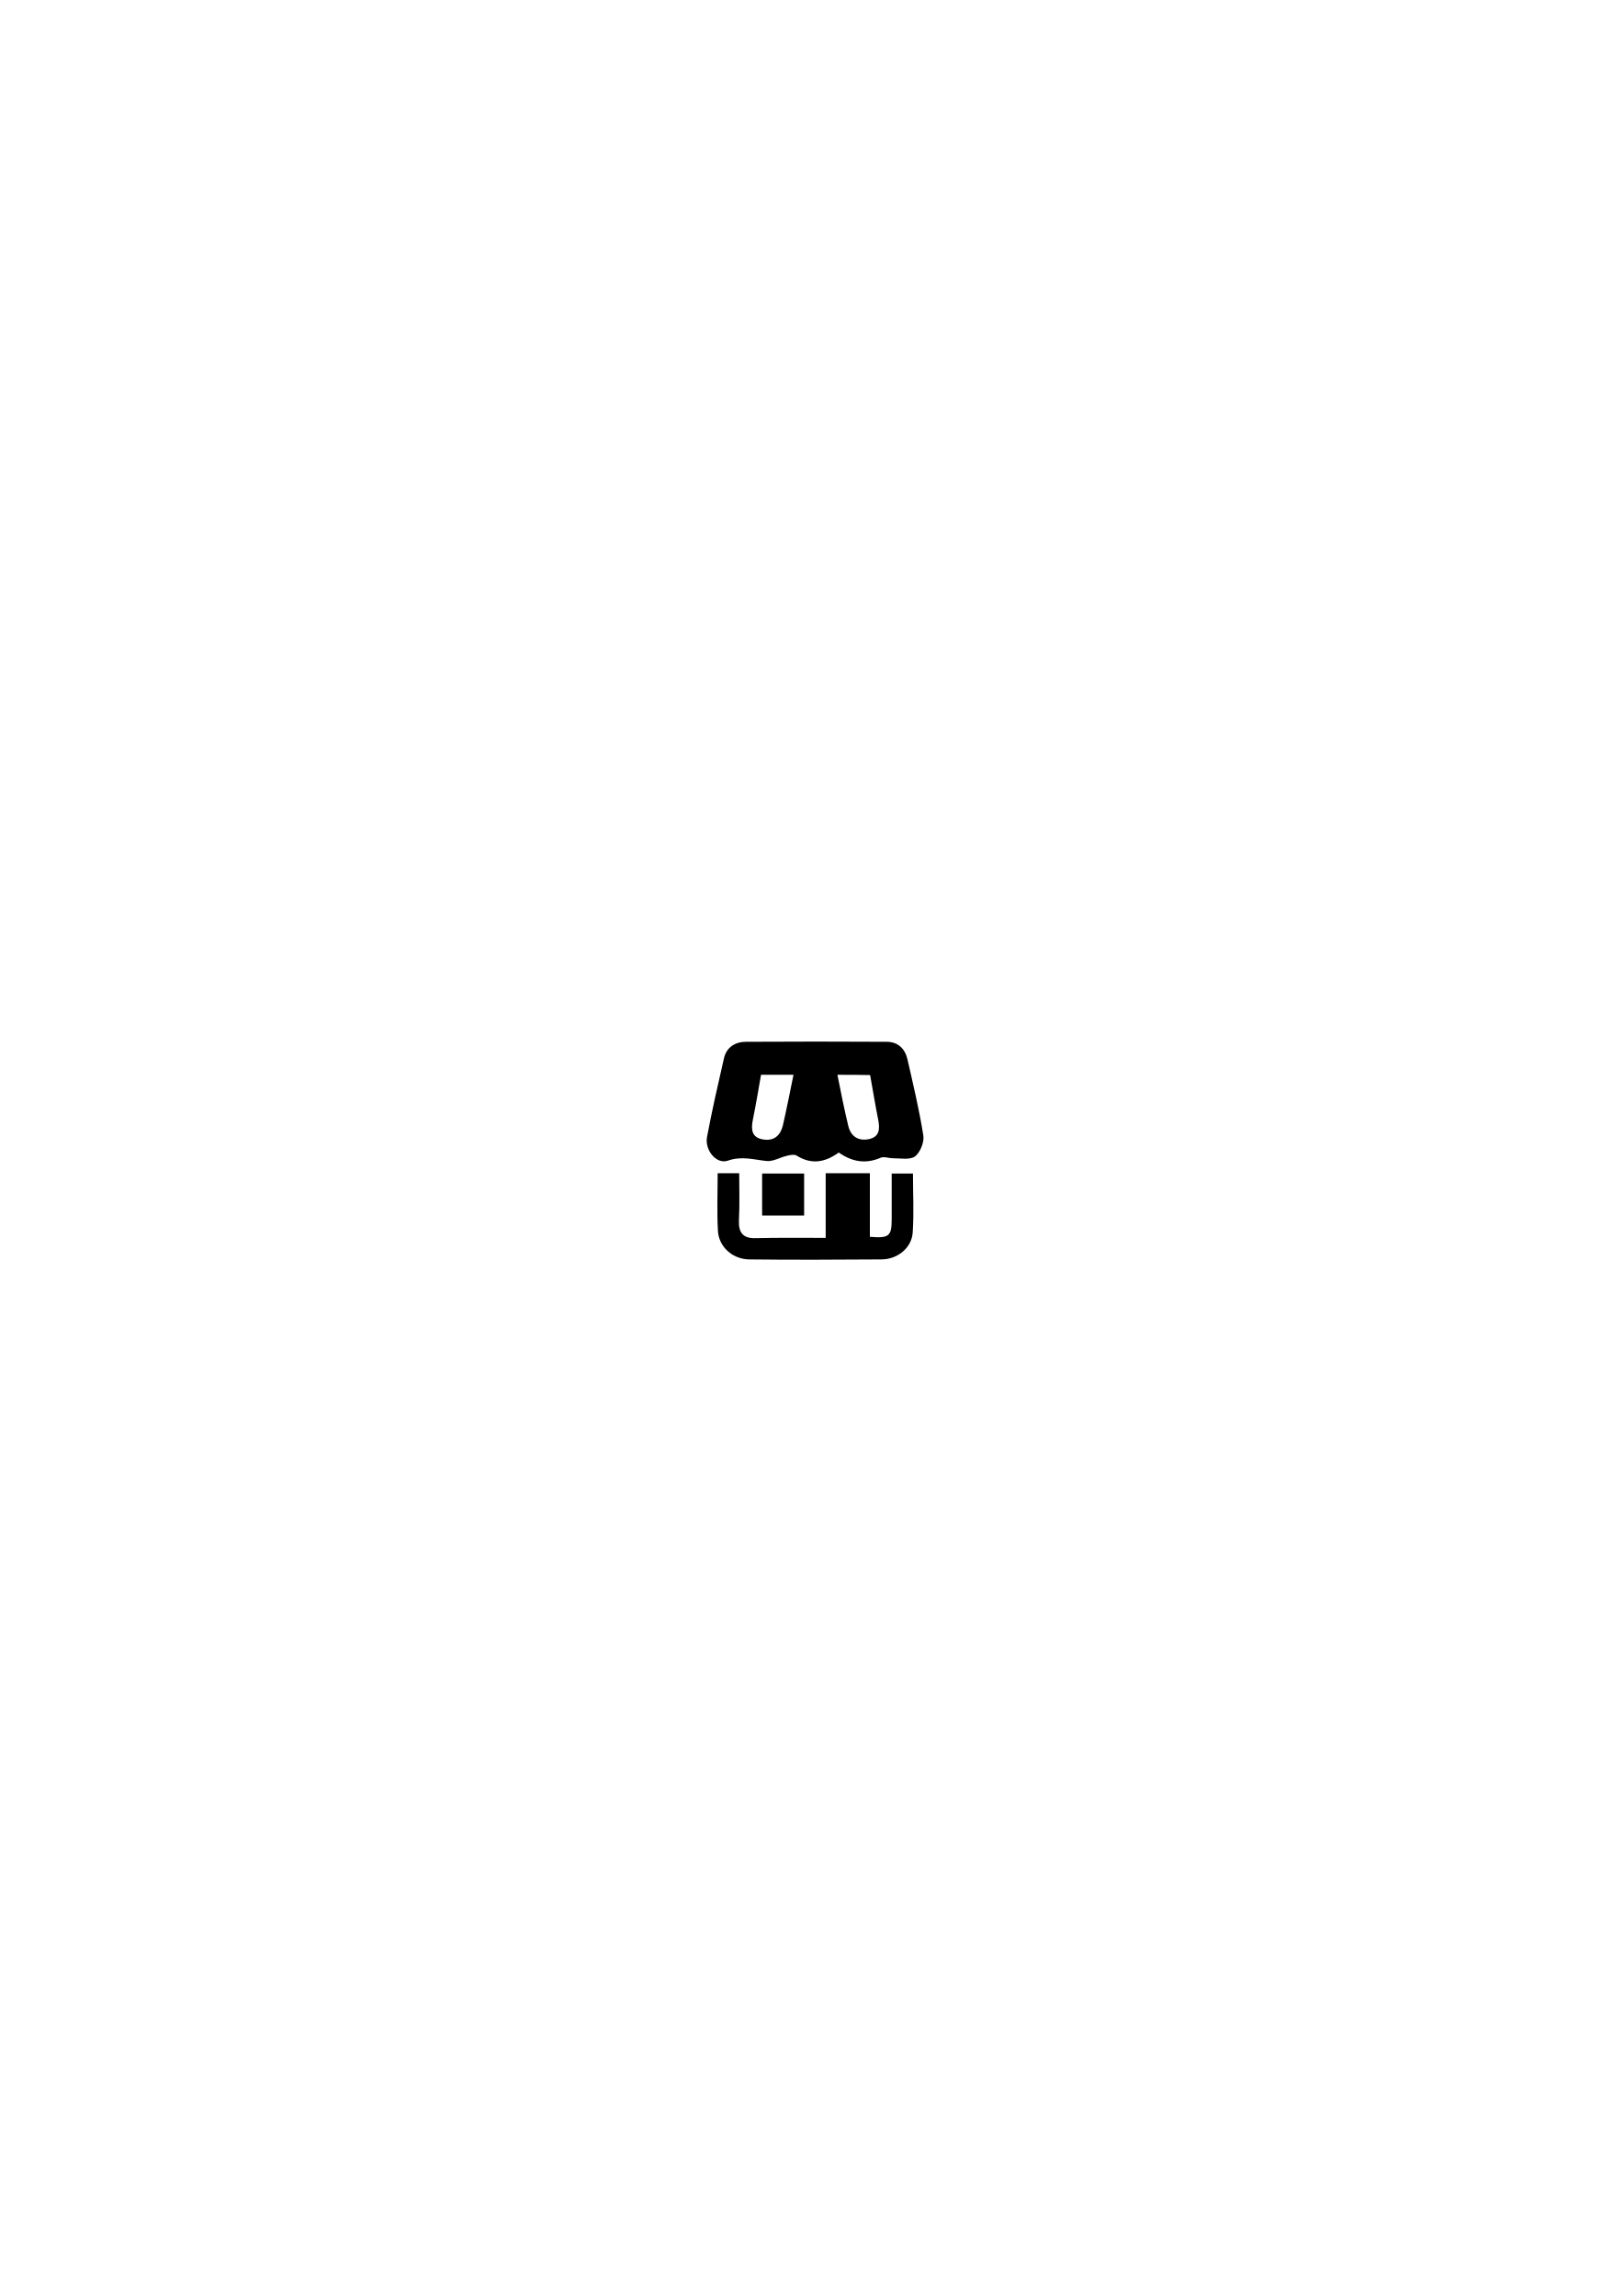
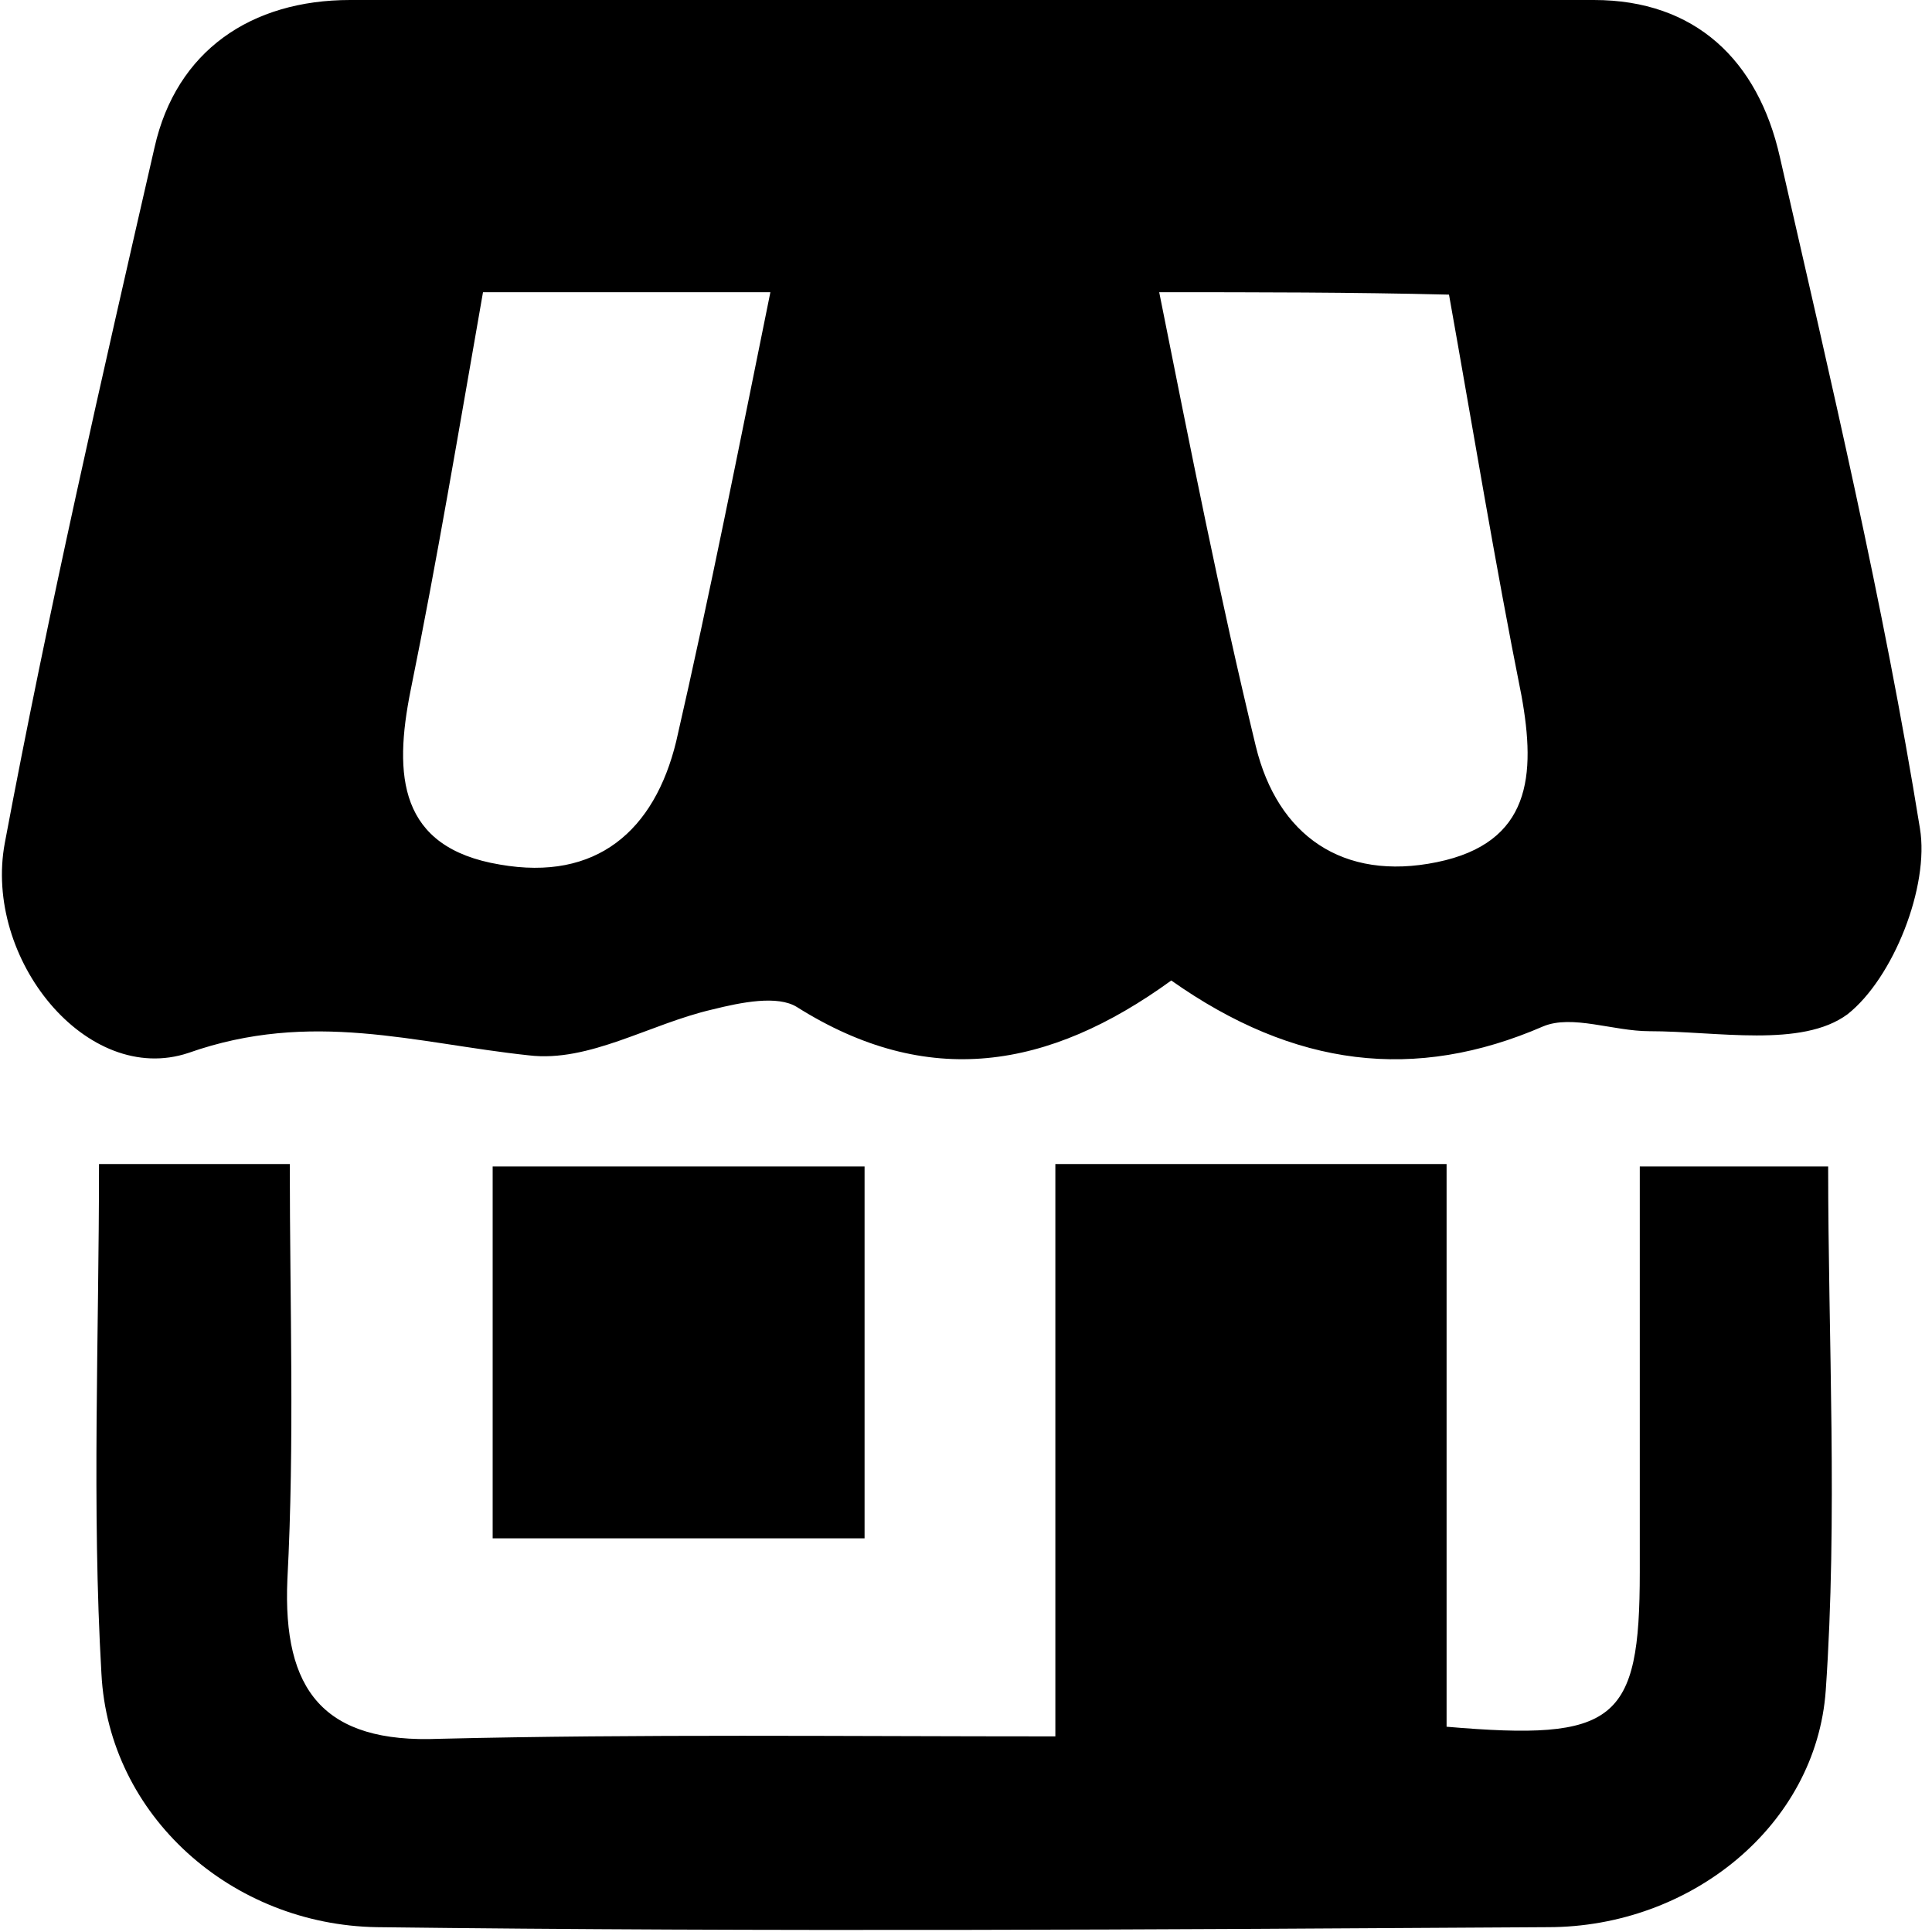
- <svg xmlns="http://www.w3.org/2000/svg" version="1.1" id="Layer_1" x="0px" y="0px" width="595.3px" height="841.9px" viewBox="0 0 595.28 841.89" enable-background="new 0 0 595.28 841.89" xml:space="preserve">
-   <g>
-     <path fill-rule="evenodd" clip-rule="evenodd" fill="none" d="M 346.8 469.9 c -31.9 0 -63.8 0 -95.8 0 c 0 -31.9 0 -63.9 0 -95.9 c 31.9 0 63.8 0 95.8 0 C 346.8 405.9 346.8 437.9 346.8 469.9 z M 307.5 422.6 c 5.1 3.6 10 4.2 15.5 1.9 c 1.2 -0.5 2.9 0.2 4.4 0.2 c 2.8 -0.1 6.3 0.7 8.2 -0.7 c 1.9 -1.4 3.4 -5.2 3 -7.7 c -1.5 -9.3 -3.7 -18.6 -5.8 -27.8 c -0.9 -4 -3.5 -6.5 -7.7 -6.5 c -17.2 -0.1 -34.3 -0.1 -51.5 0 c -4.1 0 -7.2 2.1 -8.1 6.1 c -2.2 9.6 -4.4 19.1 -6.2 28.8 c -0.9 4.8 3.4 10.2 7.6 8.7 c 5.1 -1.7 9.4 -0.3 14.1 0.1 c 2.4 0.2 5 -1.3 7.6 -1.9 c 1.1 -0.3 2.6 -0.6 3.5 -0.1 C 297.4 427.1 302.4 426.3 307.5 422.6 z M 271 430.2 c -3 0 -5.3 0 -7.9 0 c 0 7.2 -0.3 14.2 0.1 21.1 c 0.3 5.9 5.4 10.5 11.4 10.5 c 16.2 0.2 32.3 0.2 48.5 0 c 5.9 -0.1 11.1 -4.2 11.5 -9.8 c 0.6 -7.2 0.1 -14.5 0.1 -21.7 c -2.8 0 -5.2 0 -7.8 0 c 0 5.9 0 11.4 0 16.8 c 0 6.2 -1 7 -8 6.4 c 0 -7.7 0 -15.5 0 -23.3 c -5.6 0 -10.6 0 -16.2 0 c 0 8 0 15.8 0 23.7 c -8.9 0 -17.2 -0.2 -25.5 0.1 c -4.9 0.1 -6.5 -2 -6.3 -6.6 C 271.2 441.7 271 436.1 271 430.2 z M 294.8 430.3 c -5.5 0 -10.5 0 -15.4 0 c 0 5.4 0 10.5 0 15.4 c 5.3 0 10.3 0 15.4 0 C 294.8 440.4 294.8 435.5 294.8 430.3 z" />
-     <path fill-rule="evenodd" clip-rule="evenodd" d="M 307.5 422.6 c -5.1 3.7 -10.1 4.5 -15.5 1.1 c -0.8 -0.5 -2.3 -0.2 -3.5 0.1 c -2.6 0.6 -5.1 2.2 -7.6 1.9 c -4.7 -0.5 -9 -1.9 -14.1 -0.1 c -4.2 1.4 -8.5 -3.9 -7.6 -8.7 c 1.8 -9.6 4 -19.2 6.2 -28.8 c 0.9 -4 4 -6.1 8.1 -6.1 c 17.2 -0.1 34.3 -0.1 51.5 0 c 4.2 0 6.8 2.5 7.7 6.5 c 2.1 9.2 4.3 18.5 5.8 27.8 c 0.4 2.4 -1.1 6.2 -3 7.7 c -1.9 1.4 -5.4 0.7 -8.2 0.7 c -1.5 0 -3.2 -0.7 -4.4 -0.2 C 317.6 426.8 312.6 426.2 307.5 422.6 z M 279 394.1 c -1 5.7 -1.9 11.1 -3 16.5 c -0.7 3.5 -0.5 6.5 3.7 7.2 c 4 0.7 6.4 -1.4 7.3 -5.1 c 1.4 -6.1 2.6 -12.2 3.9 -18.6 C 286.8 394.1 283.2 394.1 279 394.1 z M 307 394.1 c 1.3 6.5 2.5 12.6 4 18.8 c 0.9 3.7 3.6 5.6 7.5 4.8 c 3.9 -0.8 4.1 -3.6 3.5 -6.9 c -1.1 -5.5 -2 -11 -3 -16.6 C 314.9 394.1 311.1 394.1 307 394.1 z" />
-     <path fill-rule="evenodd" clip-rule="evenodd" d="M 271 430.2 c 0 5.9 0.2 11.5 -0.1 17.2 c -0.2 4.6 1.5 6.8 6.3 6.6 c 8.3 -0.2 16.6 -0.1 25.5 -0.1 c 0 -7.9 0 -15.6 0 -23.7 c 5.6 0 10.6 0 16.2 0 c 0 7.9 0 15.6 0 23.3 c 7 0.6 8 -0.2 8 -6.4 c 0 -5.5 0 -11 0 -16.8 c 2.6 0 5 0 7.8 0 c 0 7.2 0.4 14.5 -0.1 21.7 c -0.4 5.6 -5.6 9.8 -11.5 9.8 c -16.2 0.1 -32.3 0.2 -48.5 0 c -6 -0.1 -11.1 -4.6 -11.4 -10.5 c -0.4 -6.9 -0.1 -13.9 -0.1 -21.1 C 265.7 430.2 268 430.2 271 430.2 z" />
-     <path fill-rule="evenodd" clip-rule="evenodd" d="M 294.8 430.3 c 0 5.3 0 10.2 0 15.4 c -5.1 0 -10.1 0 -15.4 0 c 0 -4.9 0 -10 0 -15.4 C 284.3 430.3 289.3 430.3 294.8 430.3 z" />
-     <path fill-rule="evenodd" clip-rule="evenodd" fill="none" d="M 279 394.1 c 4.2 0 7.8 0 11.9 0 c -1.3 6.4 -2.5 12.5 -3.9 18.6 c -0.9 3.7 -3.3 5.8 -7.3 5.1 c -4.2 -0.7 -4.4 -3.7 -3.7 -7.2 C 277.1 405.2 278 399.8 279 394.1 z" />
-     <path fill-rule="evenodd" clip-rule="evenodd" fill="none" d="M 307 394.1 c 4.1 0 7.8 0 11.9 0 c 1 5.6 1.9 11.1 3 16.6 c 0.7 3.3 0.4 6.1 -3.5 6.9 c -3.9 0.8 -6.6 -1 -7.5 -4.8 C 309.5 406.8 308.4 400.6 307 394.1 z" />
+ <svg xmlns="http://www.w3.org/2000/svg" width="80px" height="80px" viewBox="0 0 80 80" version="1.1">
+   <g id="SVGs" stroke="none" stroke-width="1" fill="none" fill-rule="evenodd">
+     <g id="create-shop" transform="translate(-8, -8)">
+       <path d="M95.8,95.9 C63.9,95.9 32,95.9 0,95.9 C0,64 0,32 0,0 C31.9,0 63.8,0 95.8,0 C95.8,31.9 95.8,63.9 95.8,95.9 Z M56.5,48.6 C61.6,52.2 66.5,52.8 72,50.5 C73.2,50 74.9,50.7 76.4,50.7 C79.2,50.6 82.7,51.4 84.6,50 C86.5,48.6 88,44.8 87.6,42.3 C86.1,33 83.9,23.7 81.8,14.5 C80.9,10.5 78.3,8 74.1,8 C56.9,7.9 39.8,7.9 22.6,8 C18.5,8 15.4,10.1 14.5,14.1 C12.3,23.7 10.1,33.2 8.3,42.9 C7.4,47.7 11.7,53.1 15.9,51.6 C21,49.9 25.3,51.3 30,51.7 C32.4,51.9 35,50.4 37.6,49.8 C38.7,49.5 40.2,49.2 41.1,49.7 C46.4,53.1 51.4,52.3 56.5,48.6 Z M20,56.2 C17,56.2 14.7,56.2 12.1,56.2 C12.1,63.4 11.8,70.4 12.2,77.3 C12.5,83.2 17.6,87.8 23.6,87.8 C39.8,88 55.9,88 72.1,87.8 C78,87.7 83.2,83.6 83.6,78 C84.2,70.8 83.7,63.5 83.7,56.3 C80.9,56.3 78.5,56.3 75.9,56.3 C75.9,62.2 75.9,67.7 75.9,73.1 C75.9,79.3 74.9,80.1 67.9,79.5 C67.9,71.8 67.9,64 67.9,56.2 C62.3,56.2 57.3,56.2 51.7,56.2 C51.7,64.2 51.7,72 51.7,79.9 C42.8,79.9 34.5,79.7 26.2,80 C21.3,80.1 19.7,78 19.9,73.4 C20.2,67.7 20,62.1 20,56.2 Z M43.8,56.3 C38.3,56.3 33.3,56.3 28.4,56.3 C28.4,61.7 28.4,66.8 28.4,71.7 C33.7,71.7 38.7,71.7 43.8,71.7 C43.8,66.4 43.8,61.5 43.8,56.3 Z" id="Shape" />
+       <path d="M56.5,48.6 C51.4,52.3 46.4,53.1 41,49.7 C40.2,49.2 38.7,49.5 37.5,49.8 C34.9,50.4 32.4,52 29.9,51.7 C25.2,51.2 20.9,49.8 15.8,51.6 C11.6,53 7.3,47.7 8.2,42.9 C10,33.3 12.2,23.7 14.4,14.1 C15.3,10.1 18.4,8 22.5,8 C39.7,7.9 56.8,7.9 74,8 C78.2,8 80.8,10.5 81.7,14.5 C83.8,23.7 86,33 87.5,42.3 C87.9,44.7 86.4,48.5 84.5,50 C82.6,51.4 79.1,50.7 76.3,50.7 C74.8,50.7 73.1,50 71.9,50.5 C66.6,52.8 61.6,52.2 56.5,48.6 Z M28,20.1 C27,25.8 26.1,31.2 25,36.6 C24.3,40.1 24.5,43.1 28.7,43.8 C32.7,44.5 35.1,42.4 36,38.7 C37.4,32.6 38.6,26.5 39.9,20.1 C35.8,20.1 32.2,20.1 28,20.1 Z M56,20.1 C57.3,26.6 58.5,32.7 60,38.9 C60.9,42.6 63.6,44.5 67.5,43.7 C71.4,42.9 71.6,40.1 71,36.8 C69.9,31.3 69,25.8 68,20.2 C63.9,20.1 60.1,20.1 56,20.1 Z" id="Shape" fill="#000000" fill-rule="nonzero" />
+       <path d="M20,56.2 C20,62.1 20.2,67.7 19.9,73.4 C19.7,78 21.4,80.2 26.2,80 C34.5,79.8 42.8,79.9 51.7,79.9 C51.7,72 51.7,64.3 51.7,56.2 C57.3,56.2 62.3,56.2 67.9,56.2 C67.9,64.1 67.9,71.8 67.9,79.5 C74.9,80.1 75.9,79.3 75.9,73.1 C75.9,67.6 75.9,62.1 75.9,56.3 C78.5,56.3 80.9,56.3 83.7,56.3 C83.7,63.5 84.1,70.8 83.6,78 C83.2,83.6 78,87.8 72.1,87.8 C55.9,87.9 39.8,88 23.6,87.8 C17.6,87.7 12.5,83.2 12.2,77.3 C11.8,70.4 12.1,63.4 12.1,56.2 C14.7,56.2 17,56.2 20,56.2 Z" id="Path" fill="#000000" fill-rule="nonzero" />
+       <path d="M43.8,56.3 C43.8,61.6 43.8,66.5 43.8,71.7 C38.7,71.7 33.7,71.7 28.4,71.7 C28.4,66.8 28.4,61.7 28.4,56.3 C33.3,56.3 38.3,56.3 43.8,56.3 Z" id="Path" fill="#000000" fill-rule="nonzero" />
+       <path d="M28,20.1 C32.2,20.1 35.8,20.1 39.9,20.1 C38.6,26.5 37.4,32.6 36,38.7 C35.1,42.4 32.7,44.5 28.7,43.8 C24.5,43.1 24.3,40.1 25,36.6 C26.1,31.2 27,25.8 28,20.1 Z" id="Path" />
+       <path d="M56,20.1 C60.1,20.1 63.8,20.1 67.9,20.1 C68.9,25.7 69.8,31.2 70.9,36.7 C71.6,40 71.3,42.8 67.4,43.6 C63.5,44.4 60.8,42.6 59.9,38.8 C58.5,32.8 57.4,26.6 56,20.1 Z" id="Path" />
+     </g>
  </g>
</svg>
